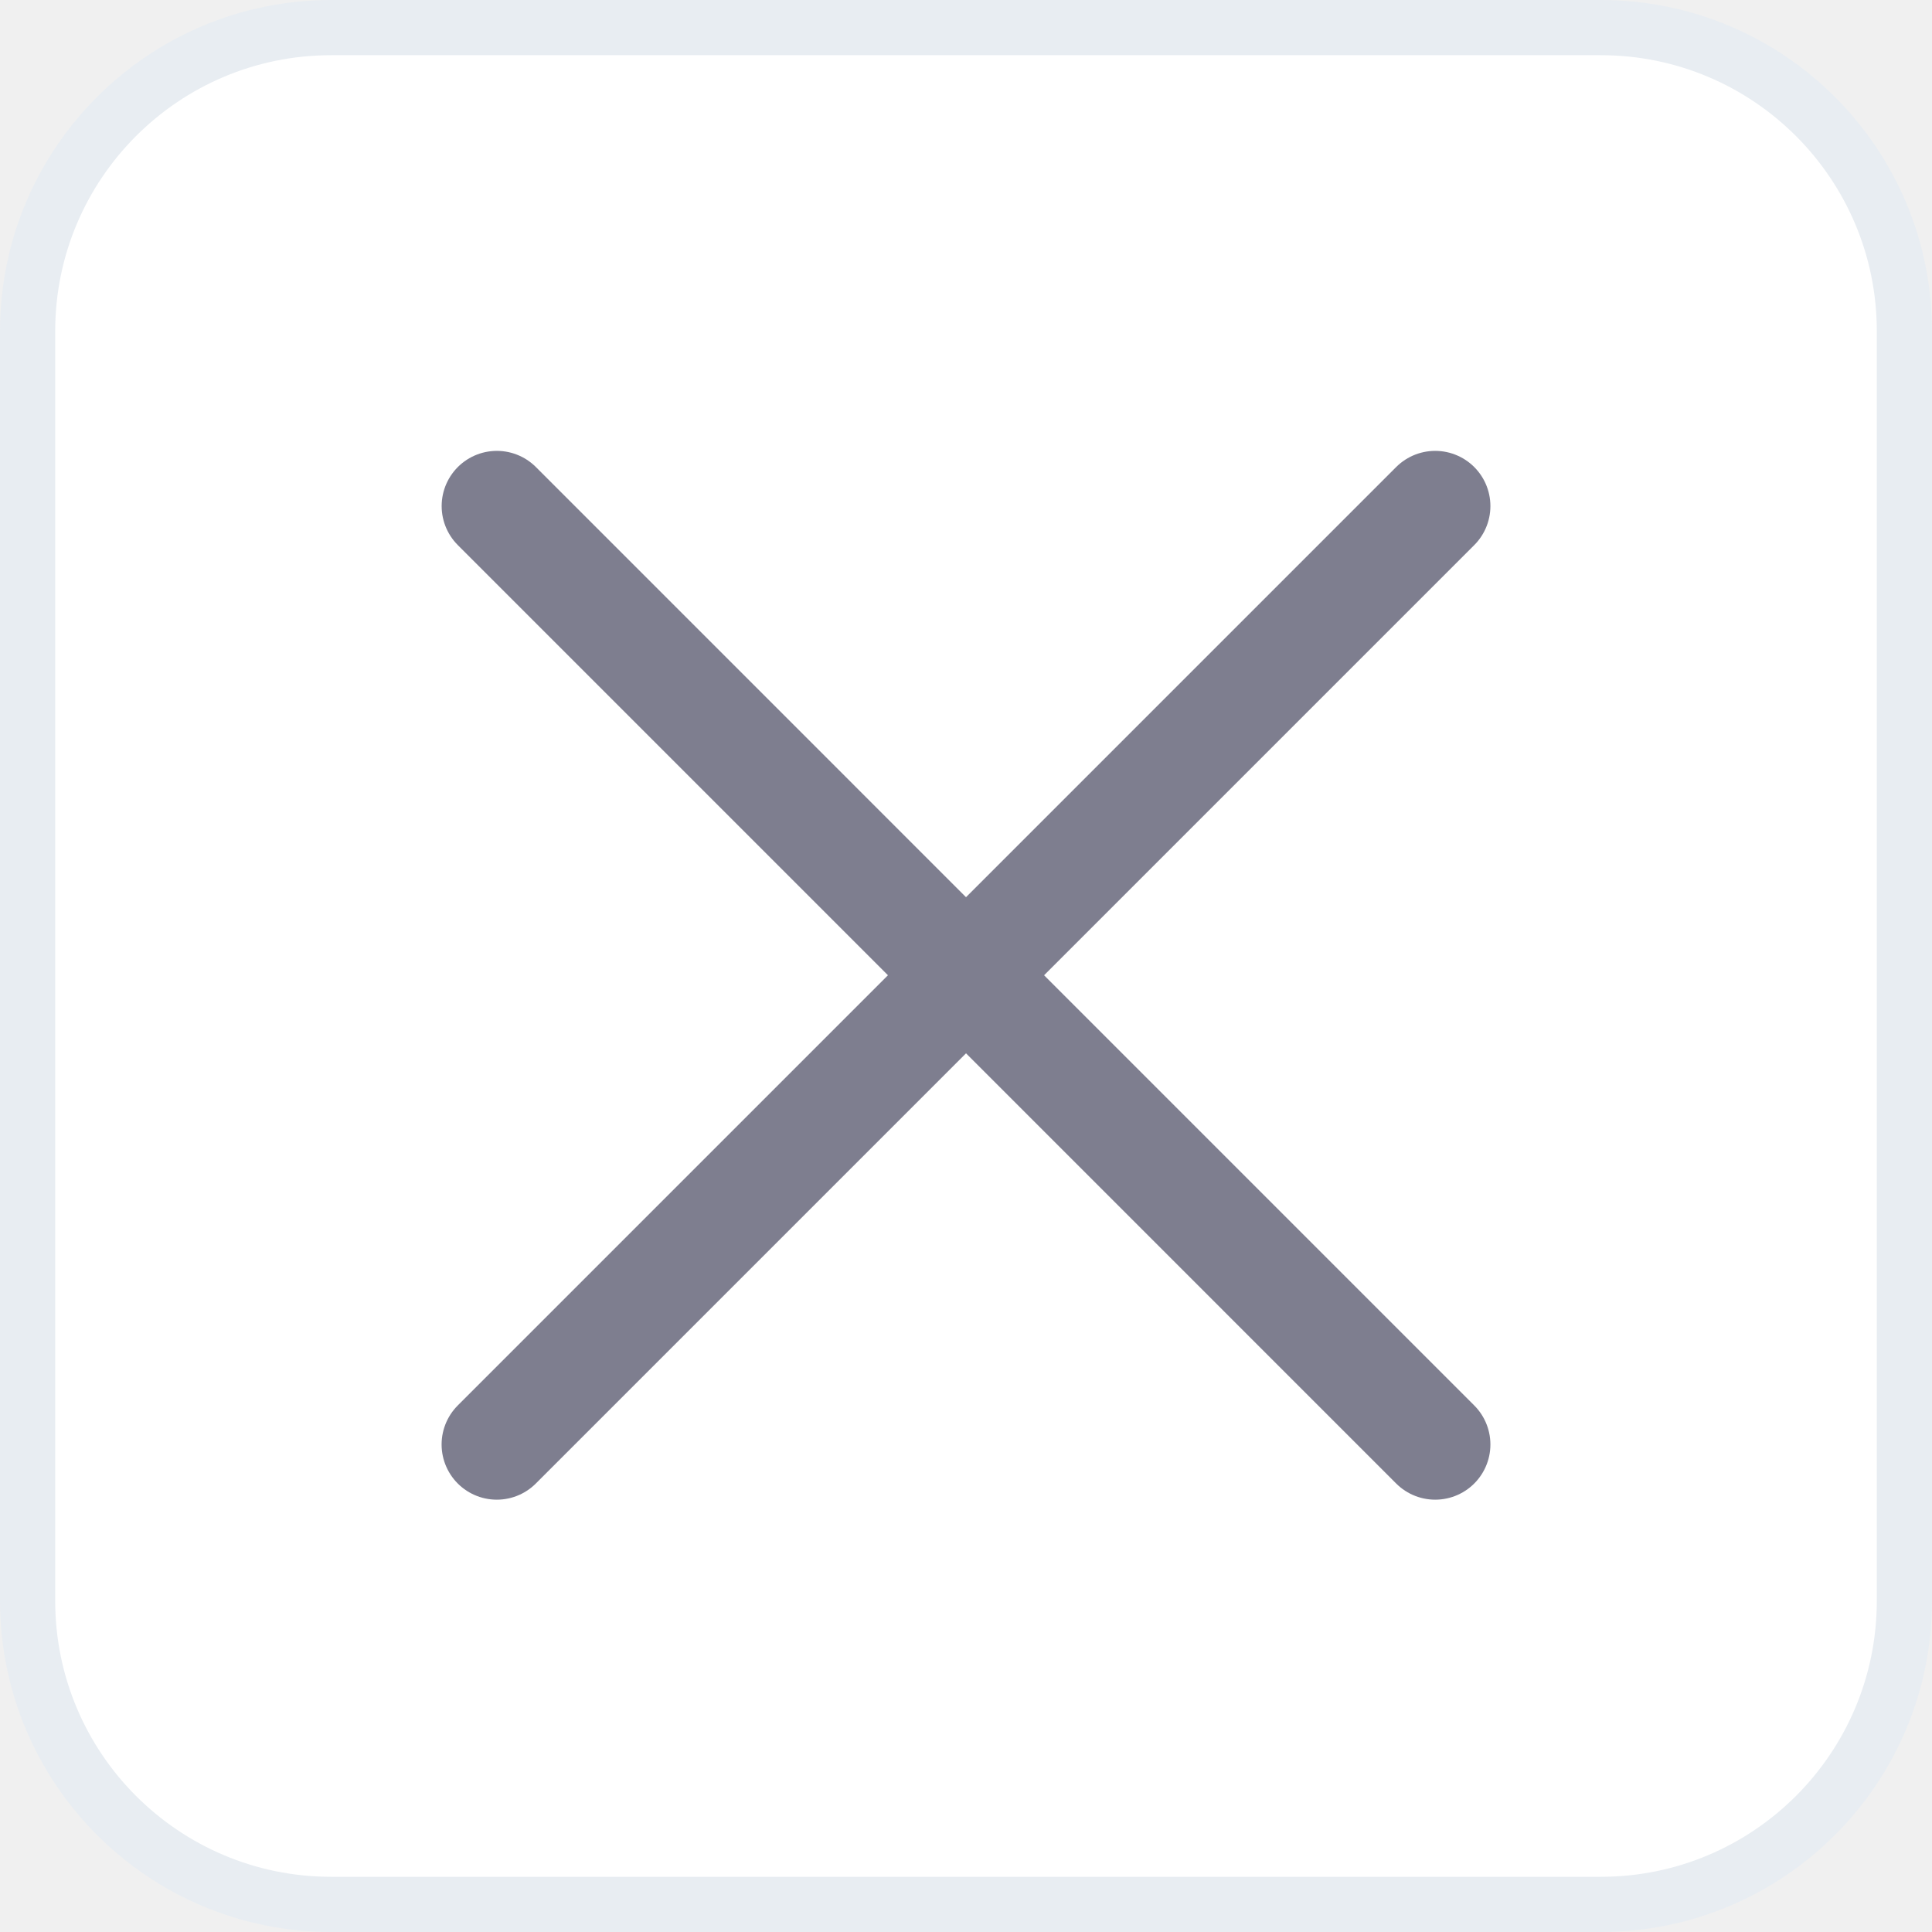
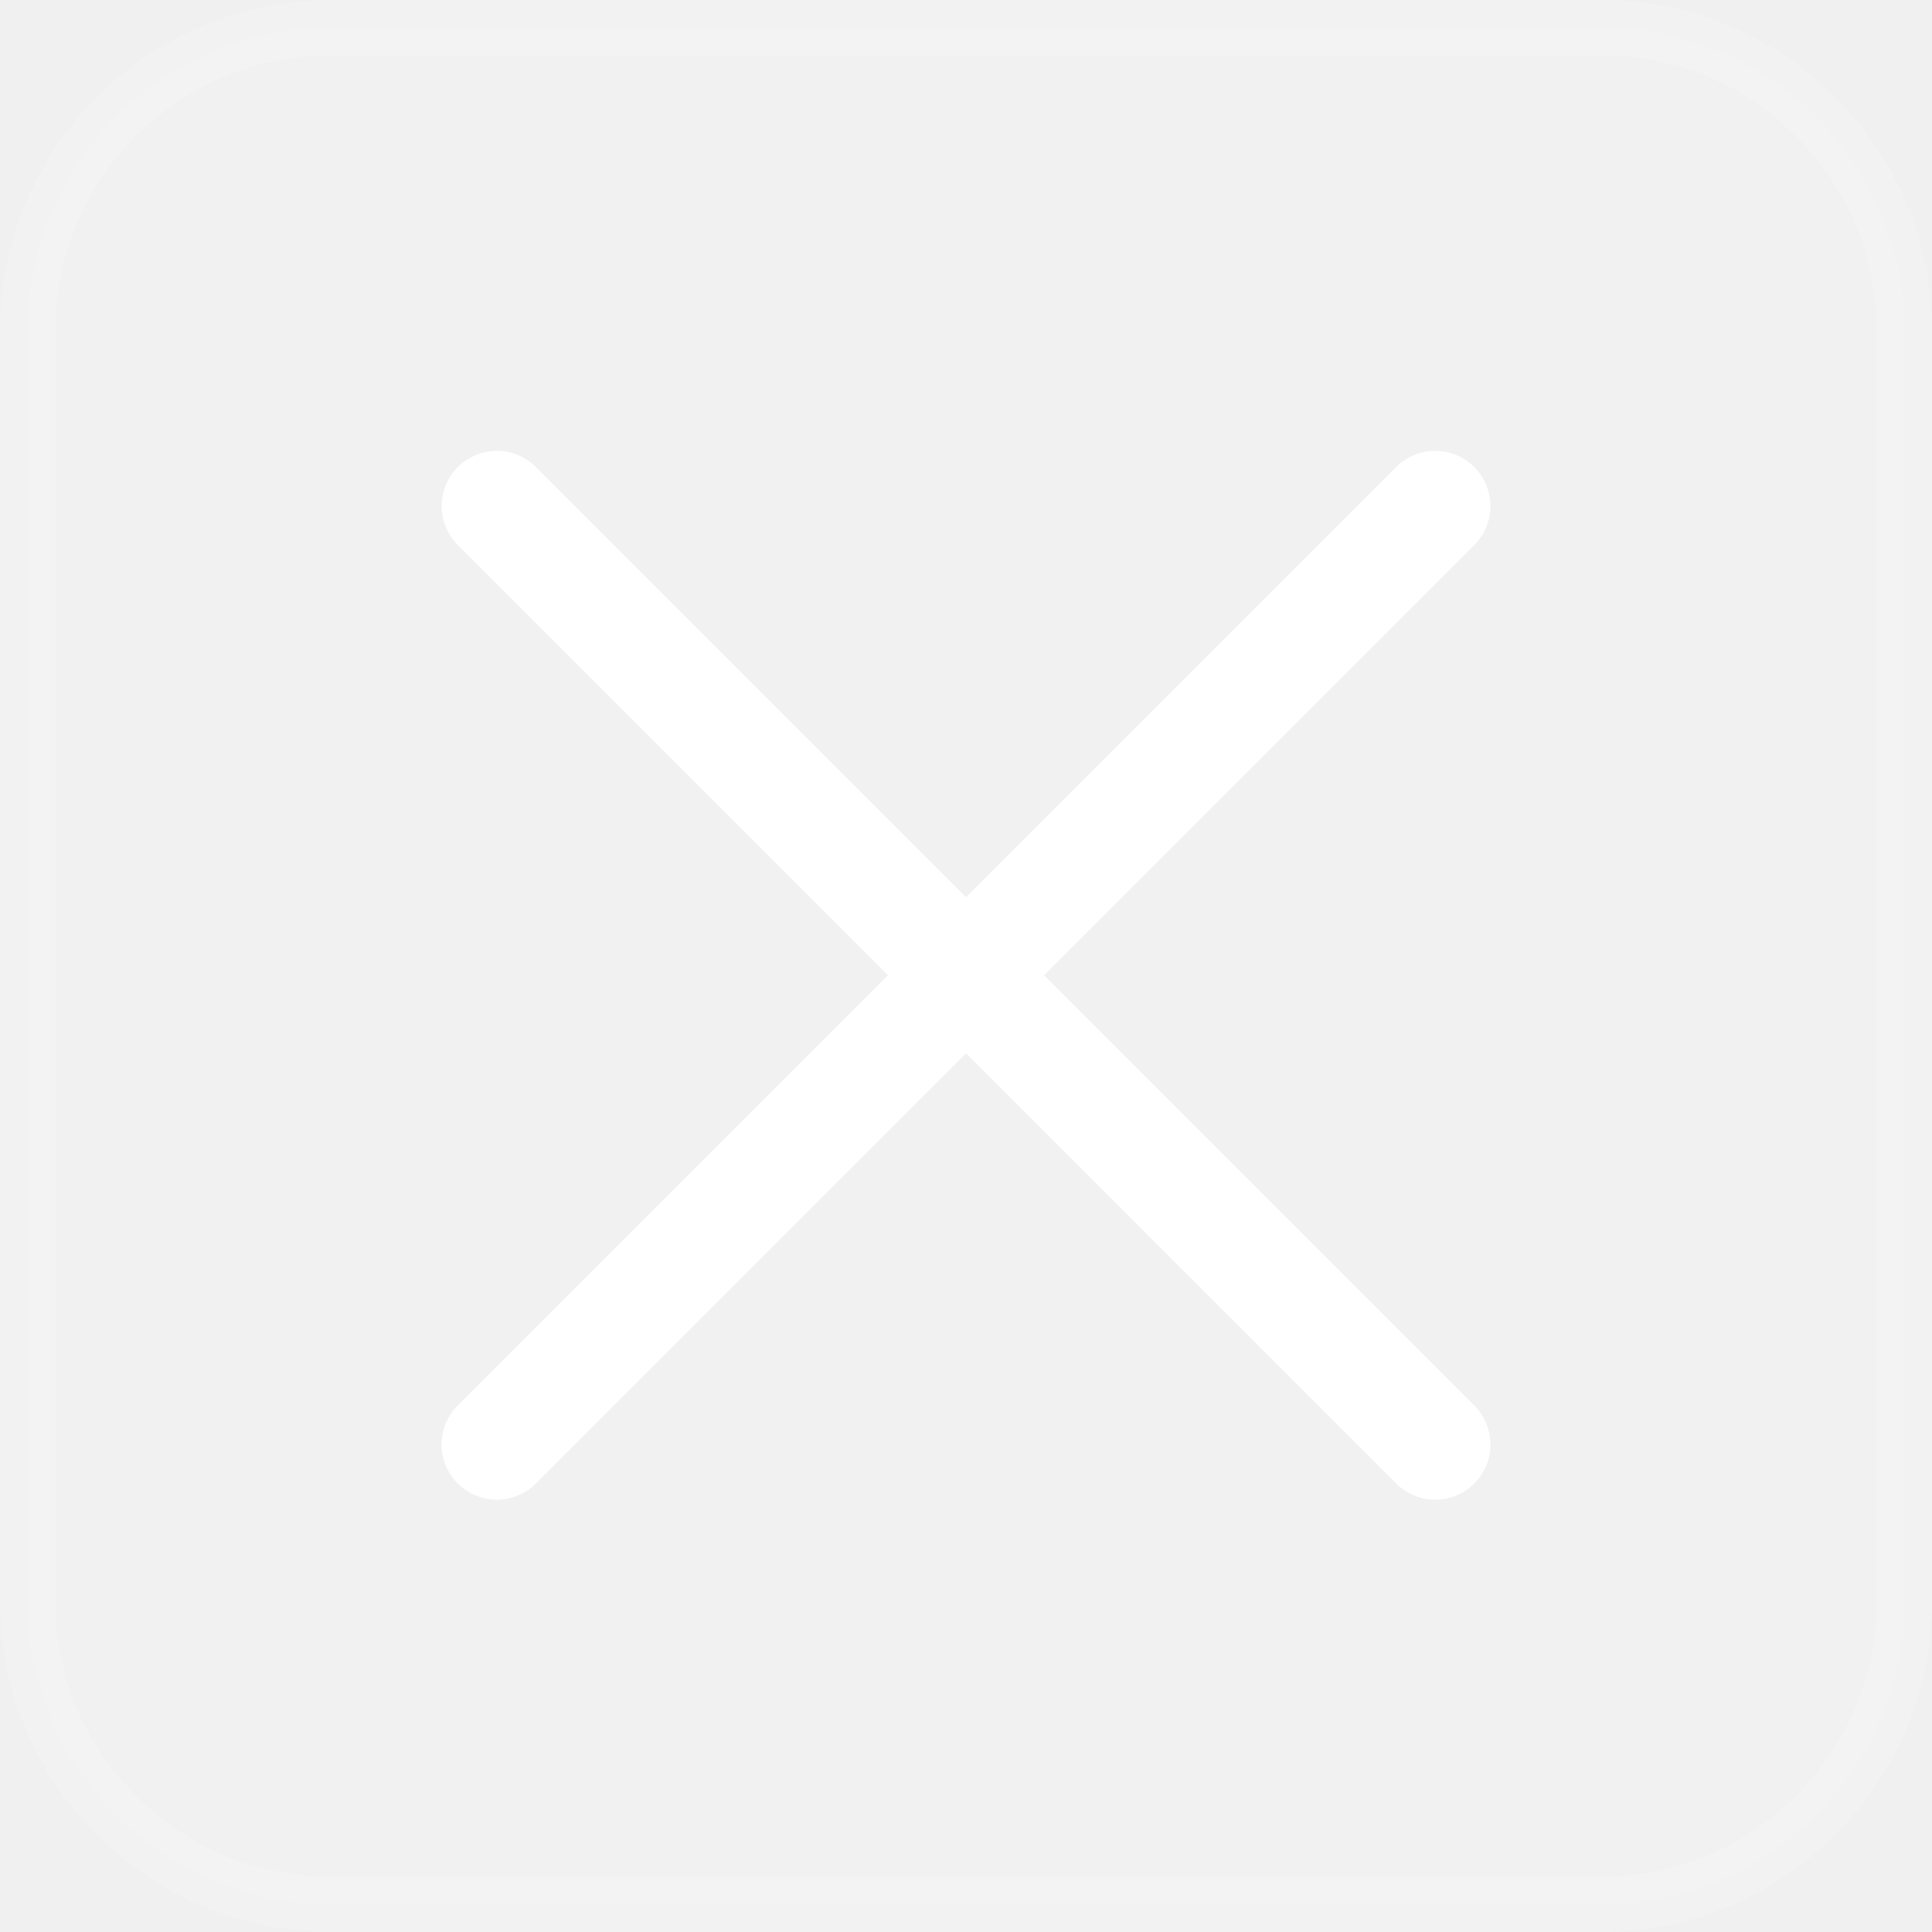
<svg xmlns="http://www.w3.org/2000/svg" width="35" height="35" viewBox="0 0 35 35" fill="none">
-   <rect x="0.5" y="0.5" width="34" height="34" rx="5.5" fill="white" />
-   <rect x="0.5" y="0.5" width="34" height="34" rx="5.5" stroke="#E8EDF2" />
+   <rect x="0.5" y="0.5" width="34" height="34" rx="5.5" fill="white" fill-opacity="0.08" />
+   <rect x="0.5" y="0.5" width="34" height="34" rx="5.5" stroke="white" stroke-opacity="0.15" />
  <g clip-path="url(#clip0_1113_11955)">
-     <path d="M9 26.168L26 9.168" stroke="#7E7E8F" stroke-width="2" stroke-linecap="round" />
-     <path d="M9.001 9.168L26 26.168" stroke="#7E7E8F" stroke-width="2" stroke-linecap="round" />
+     <path d="M9 26.168L26 9.168" stroke="white" stroke-width="2" stroke-linecap="round" />
+     <path d="M9.001 9.168L26 26.168" stroke="white" stroke-width="2" stroke-linecap="round" />
  </g>
  <defs>
    <clipPath id="clip0_1113_11955">
      <rect width="31" height="31" fill="white" transform="translate(2 2)" />
    </clipPath>
  </defs>
</svg>
